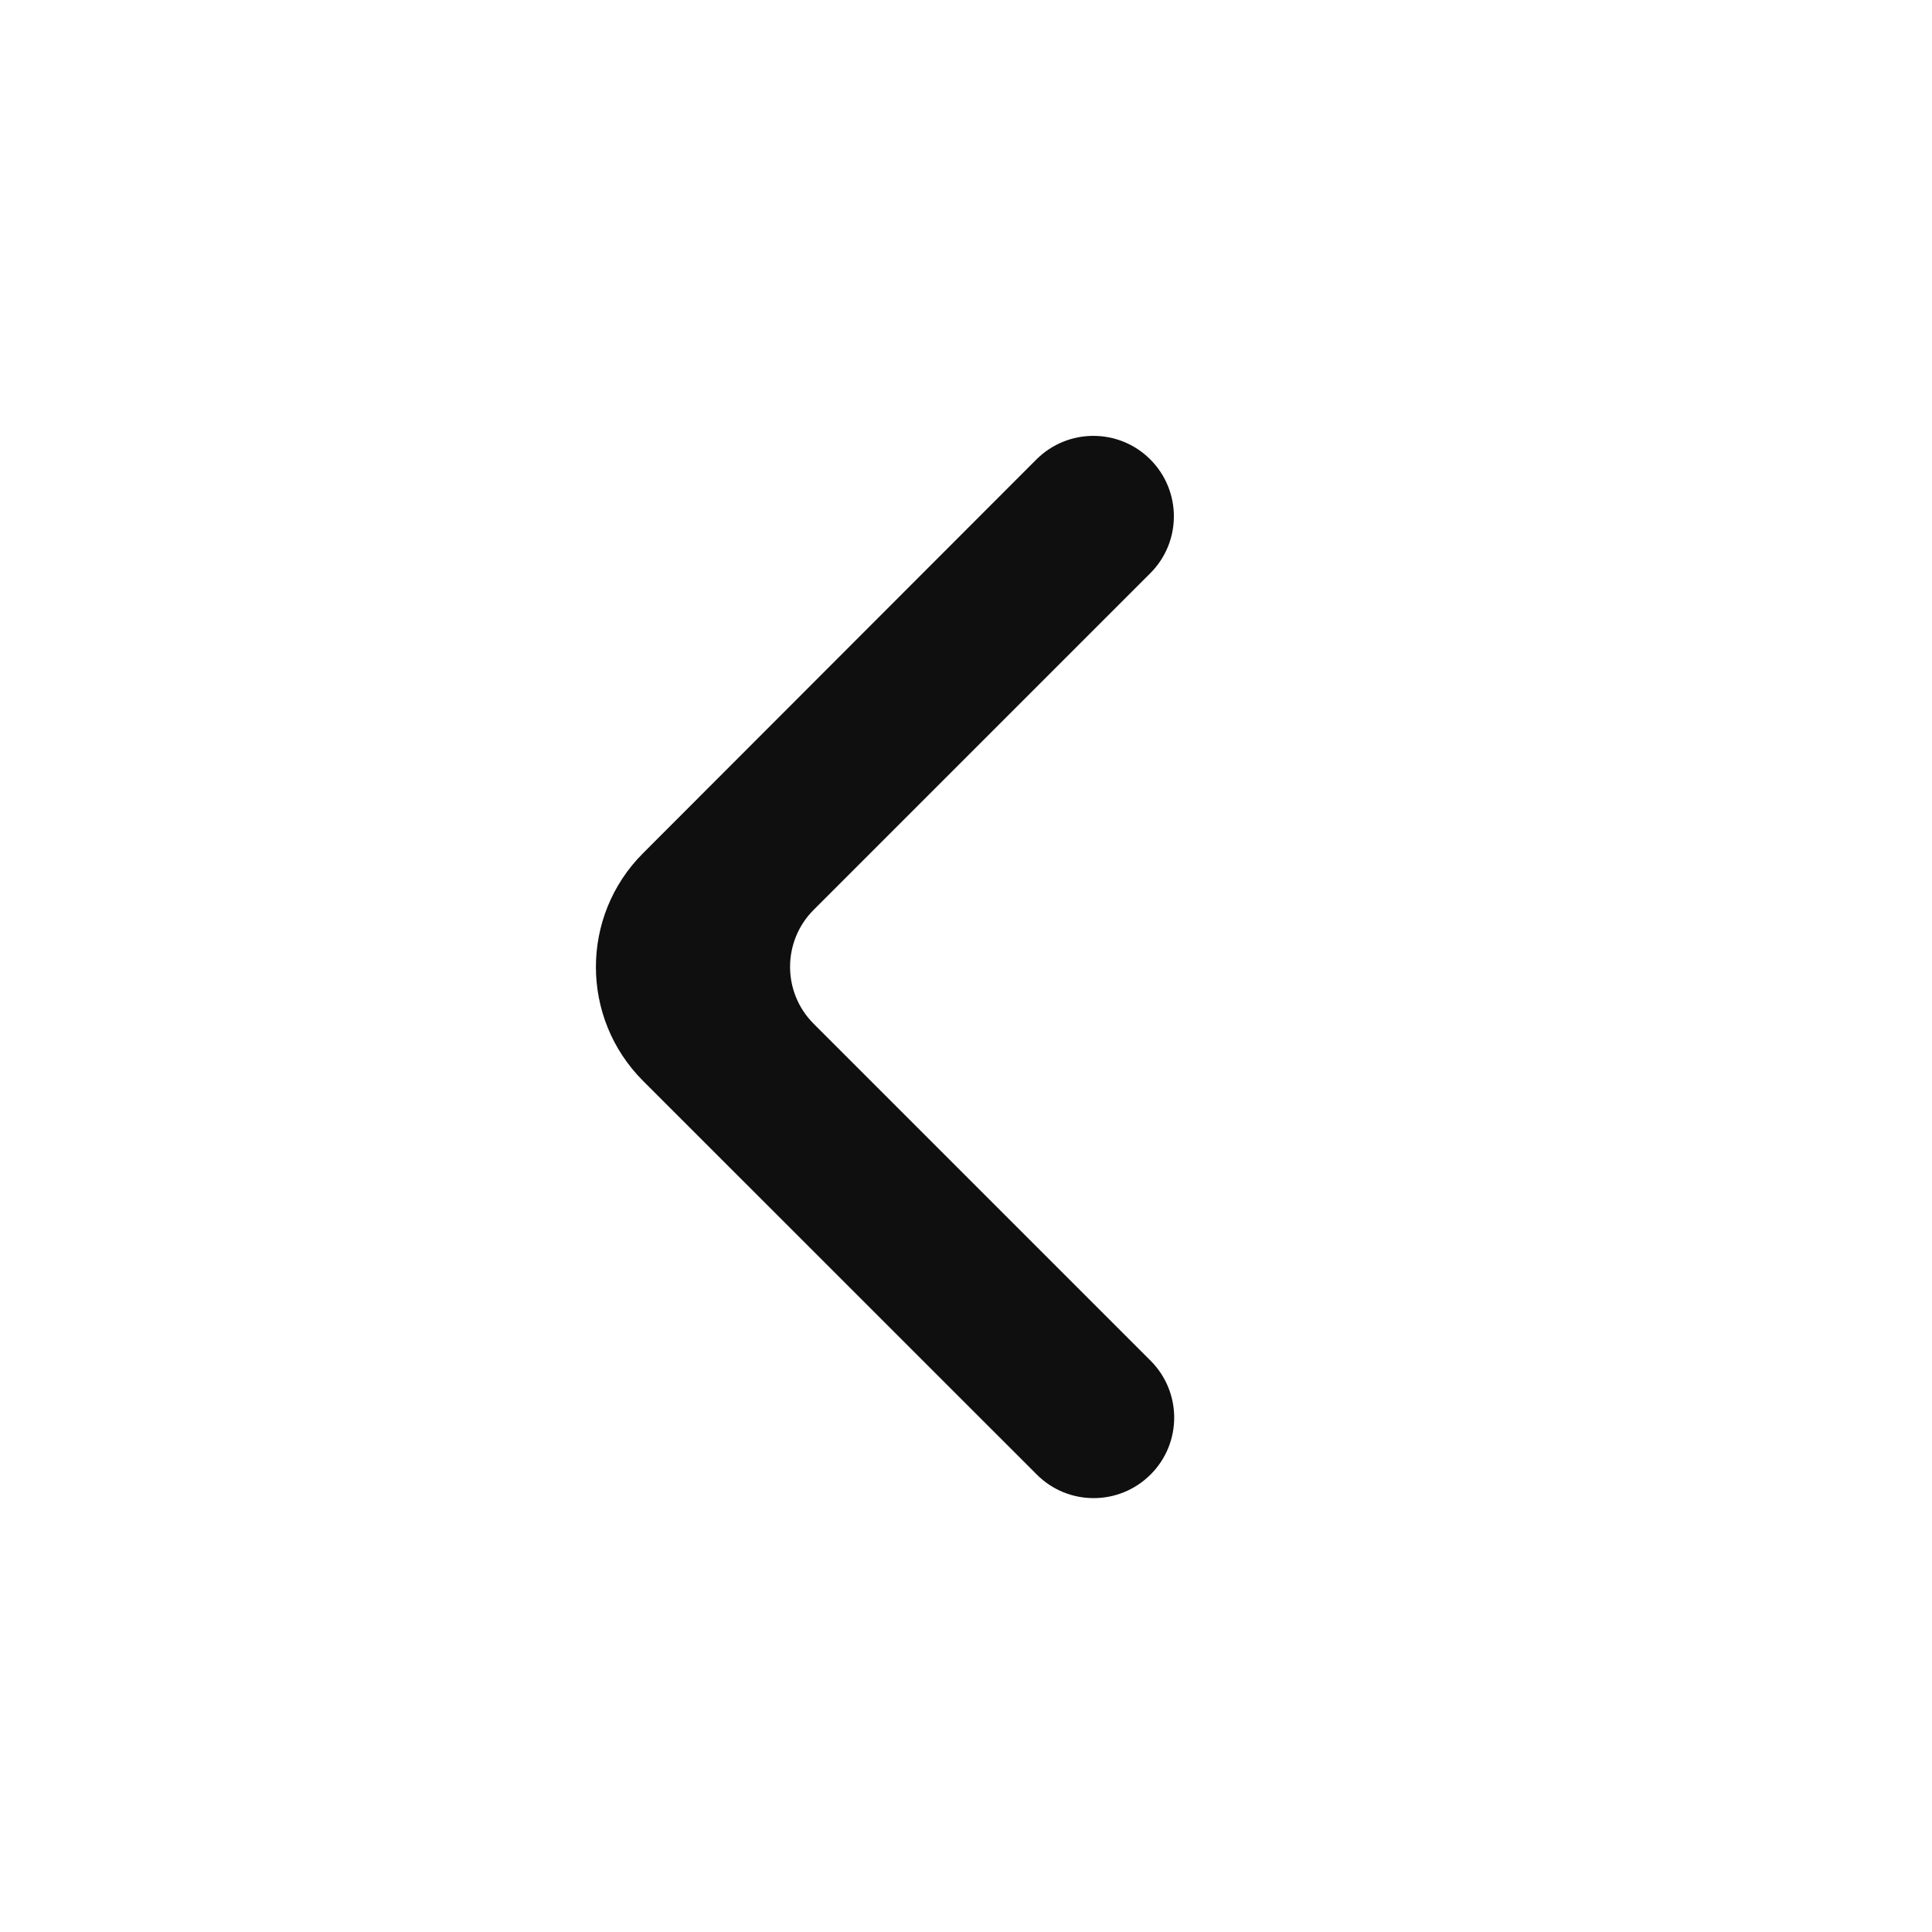
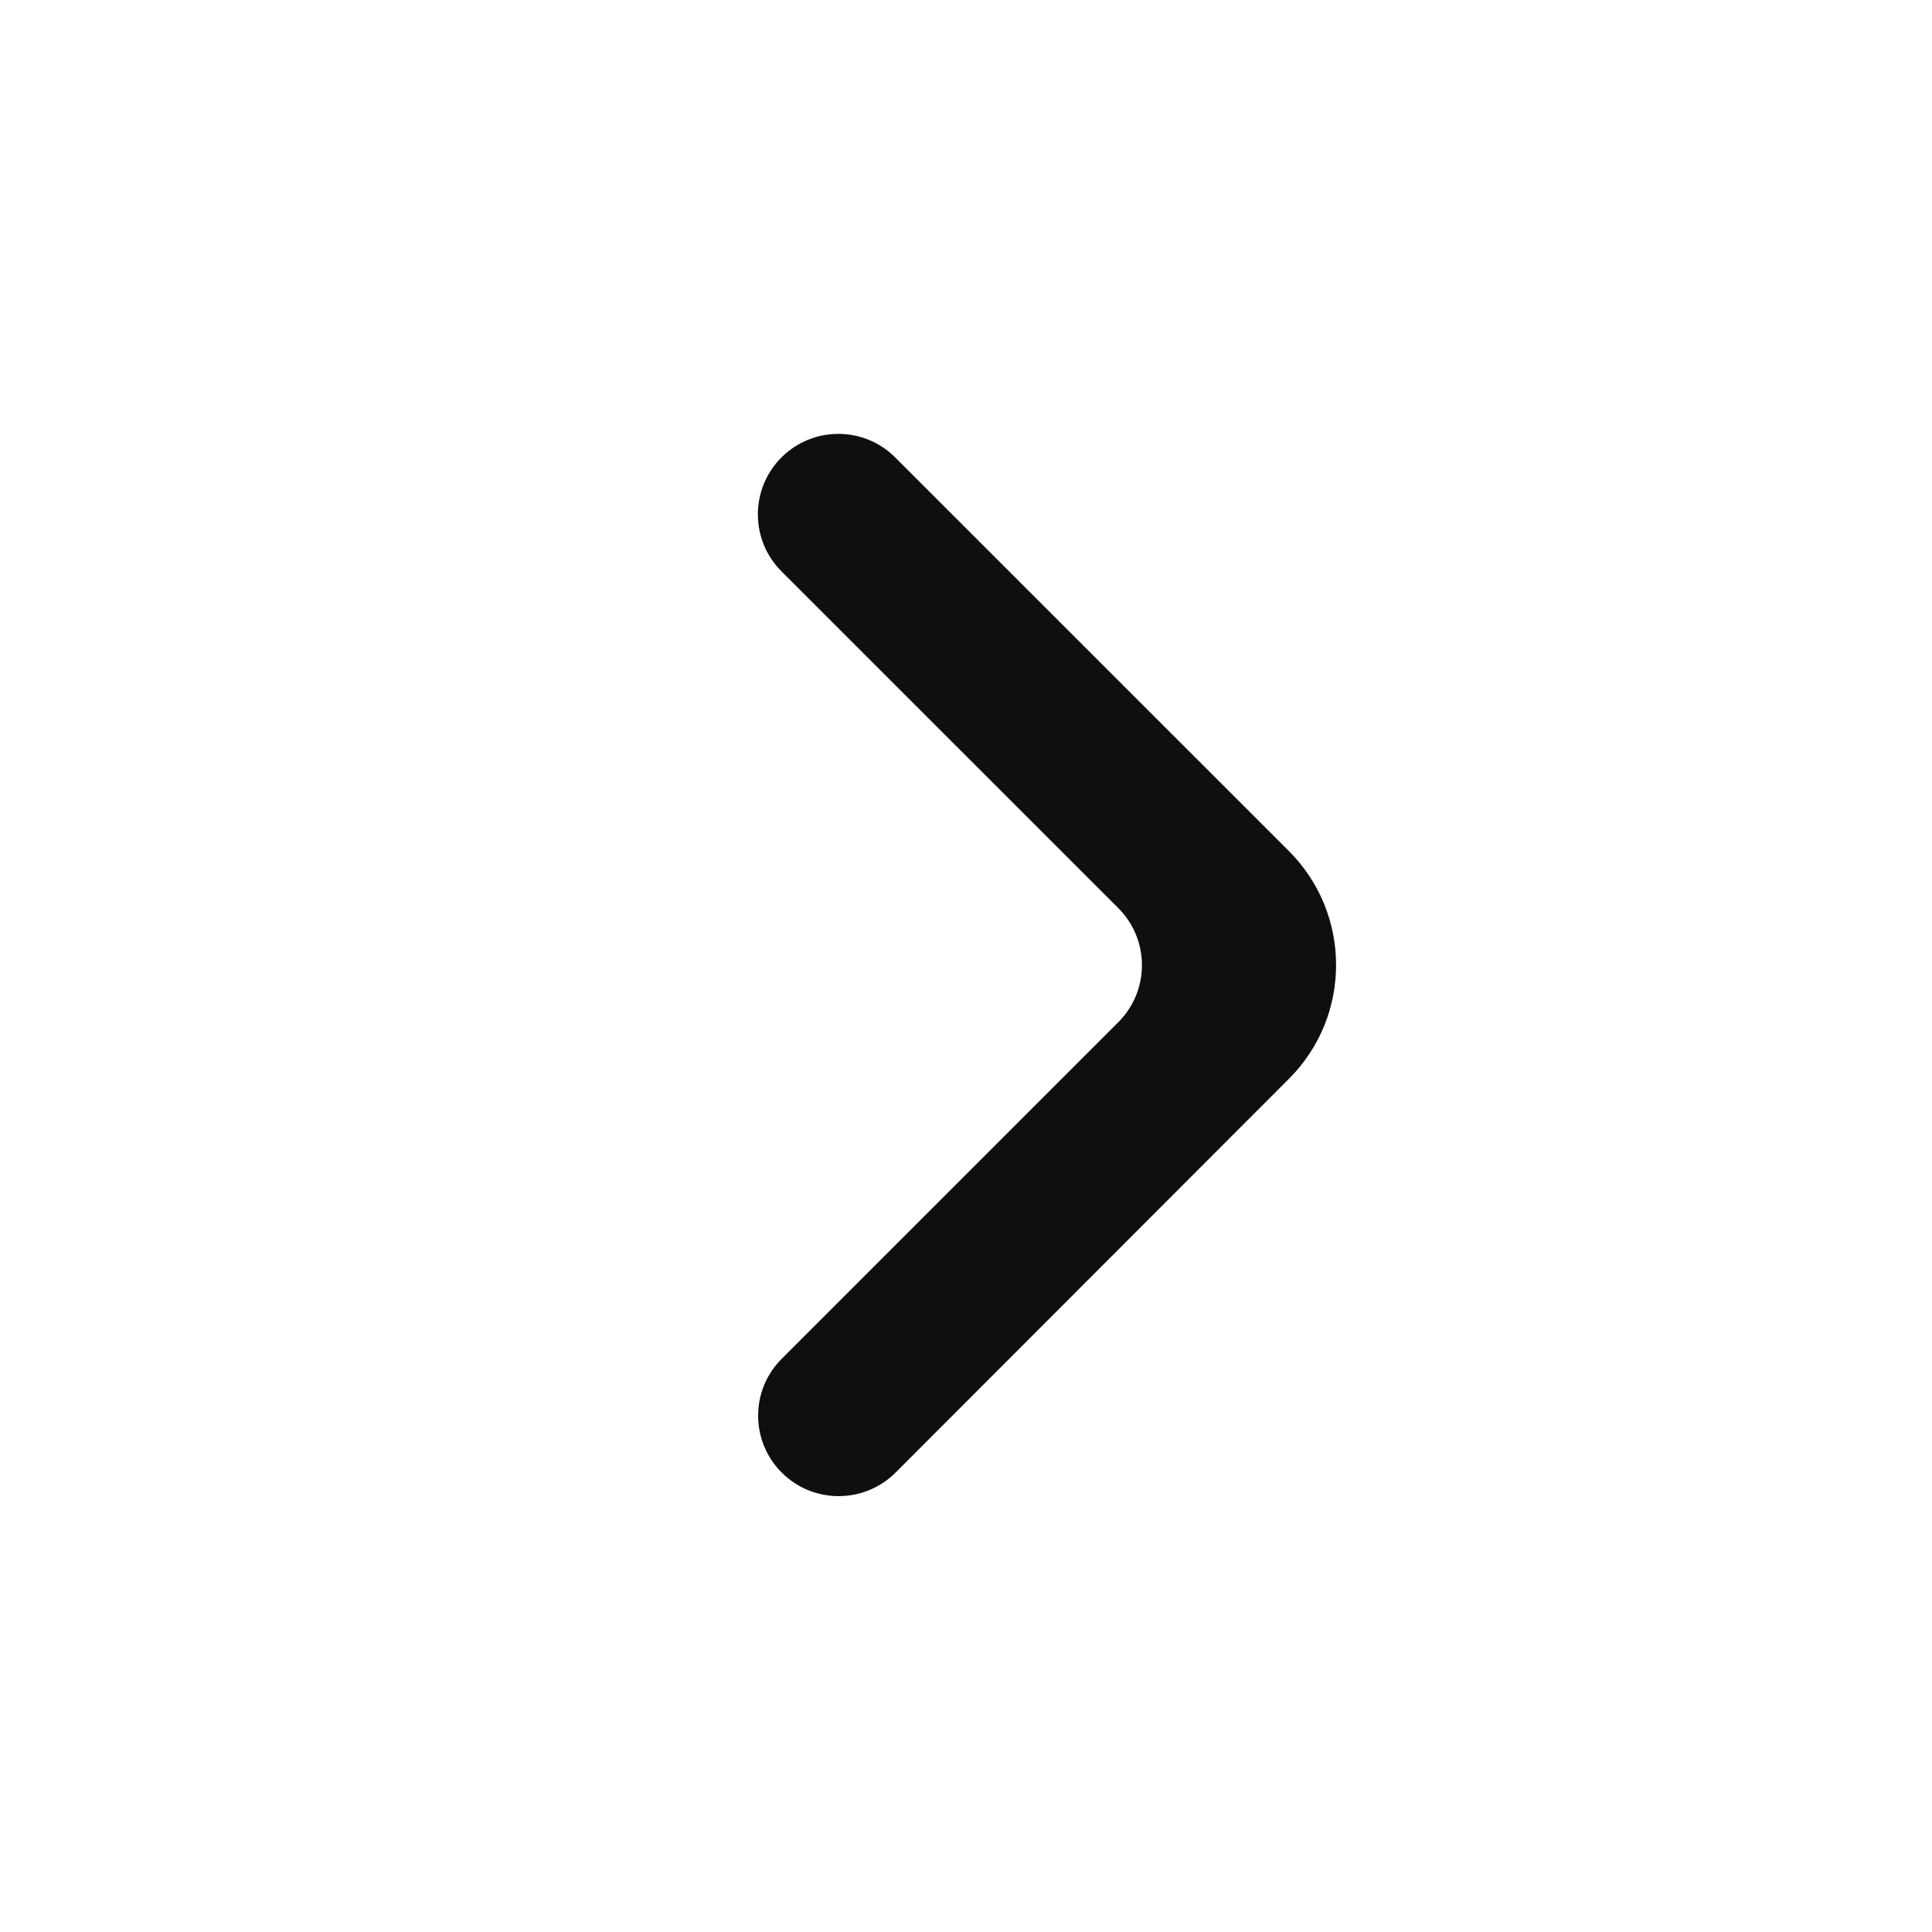
<svg xmlns="http://www.w3.org/2000/svg" width="800px" height="800px" viewBox="0 0 24 24" fill="none">
-   <path d="M14.289 5.707C13.899 5.317 13.266 5.317 12.875 5.707L7.988 10.599C7.207 11.38 7.208 12.646 7.988 13.427L12.879 18.317C13.269 18.708 13.902 18.708 14.293 18.317C14.684 17.927 14.684 17.294 14.293 16.903L10.107 12.717C9.717 12.327 9.717 11.694 10.107 11.303L14.289 7.121C14.68 6.731 14.68 6.098 14.289 5.707Z" fill="#0F0F0F" />
+   <path d="M9.711 18.293C10.101 18.683 10.734 18.683 11.125 18.293L16.012 13.401C16.793 12.62 16.792 11.354 16.012 10.573L11.121 5.683C10.731 5.292 10.098 5.292 9.707 5.683C9.317 6.073 9.317 6.706 9.707 7.097L13.893 11.282C14.283 11.673 14.283 12.306 13.893 12.697L9.711 16.879C9.32 17.269 9.32 17.902 9.711 18.293Z" fill="#0F0F0F" />
</svg>
